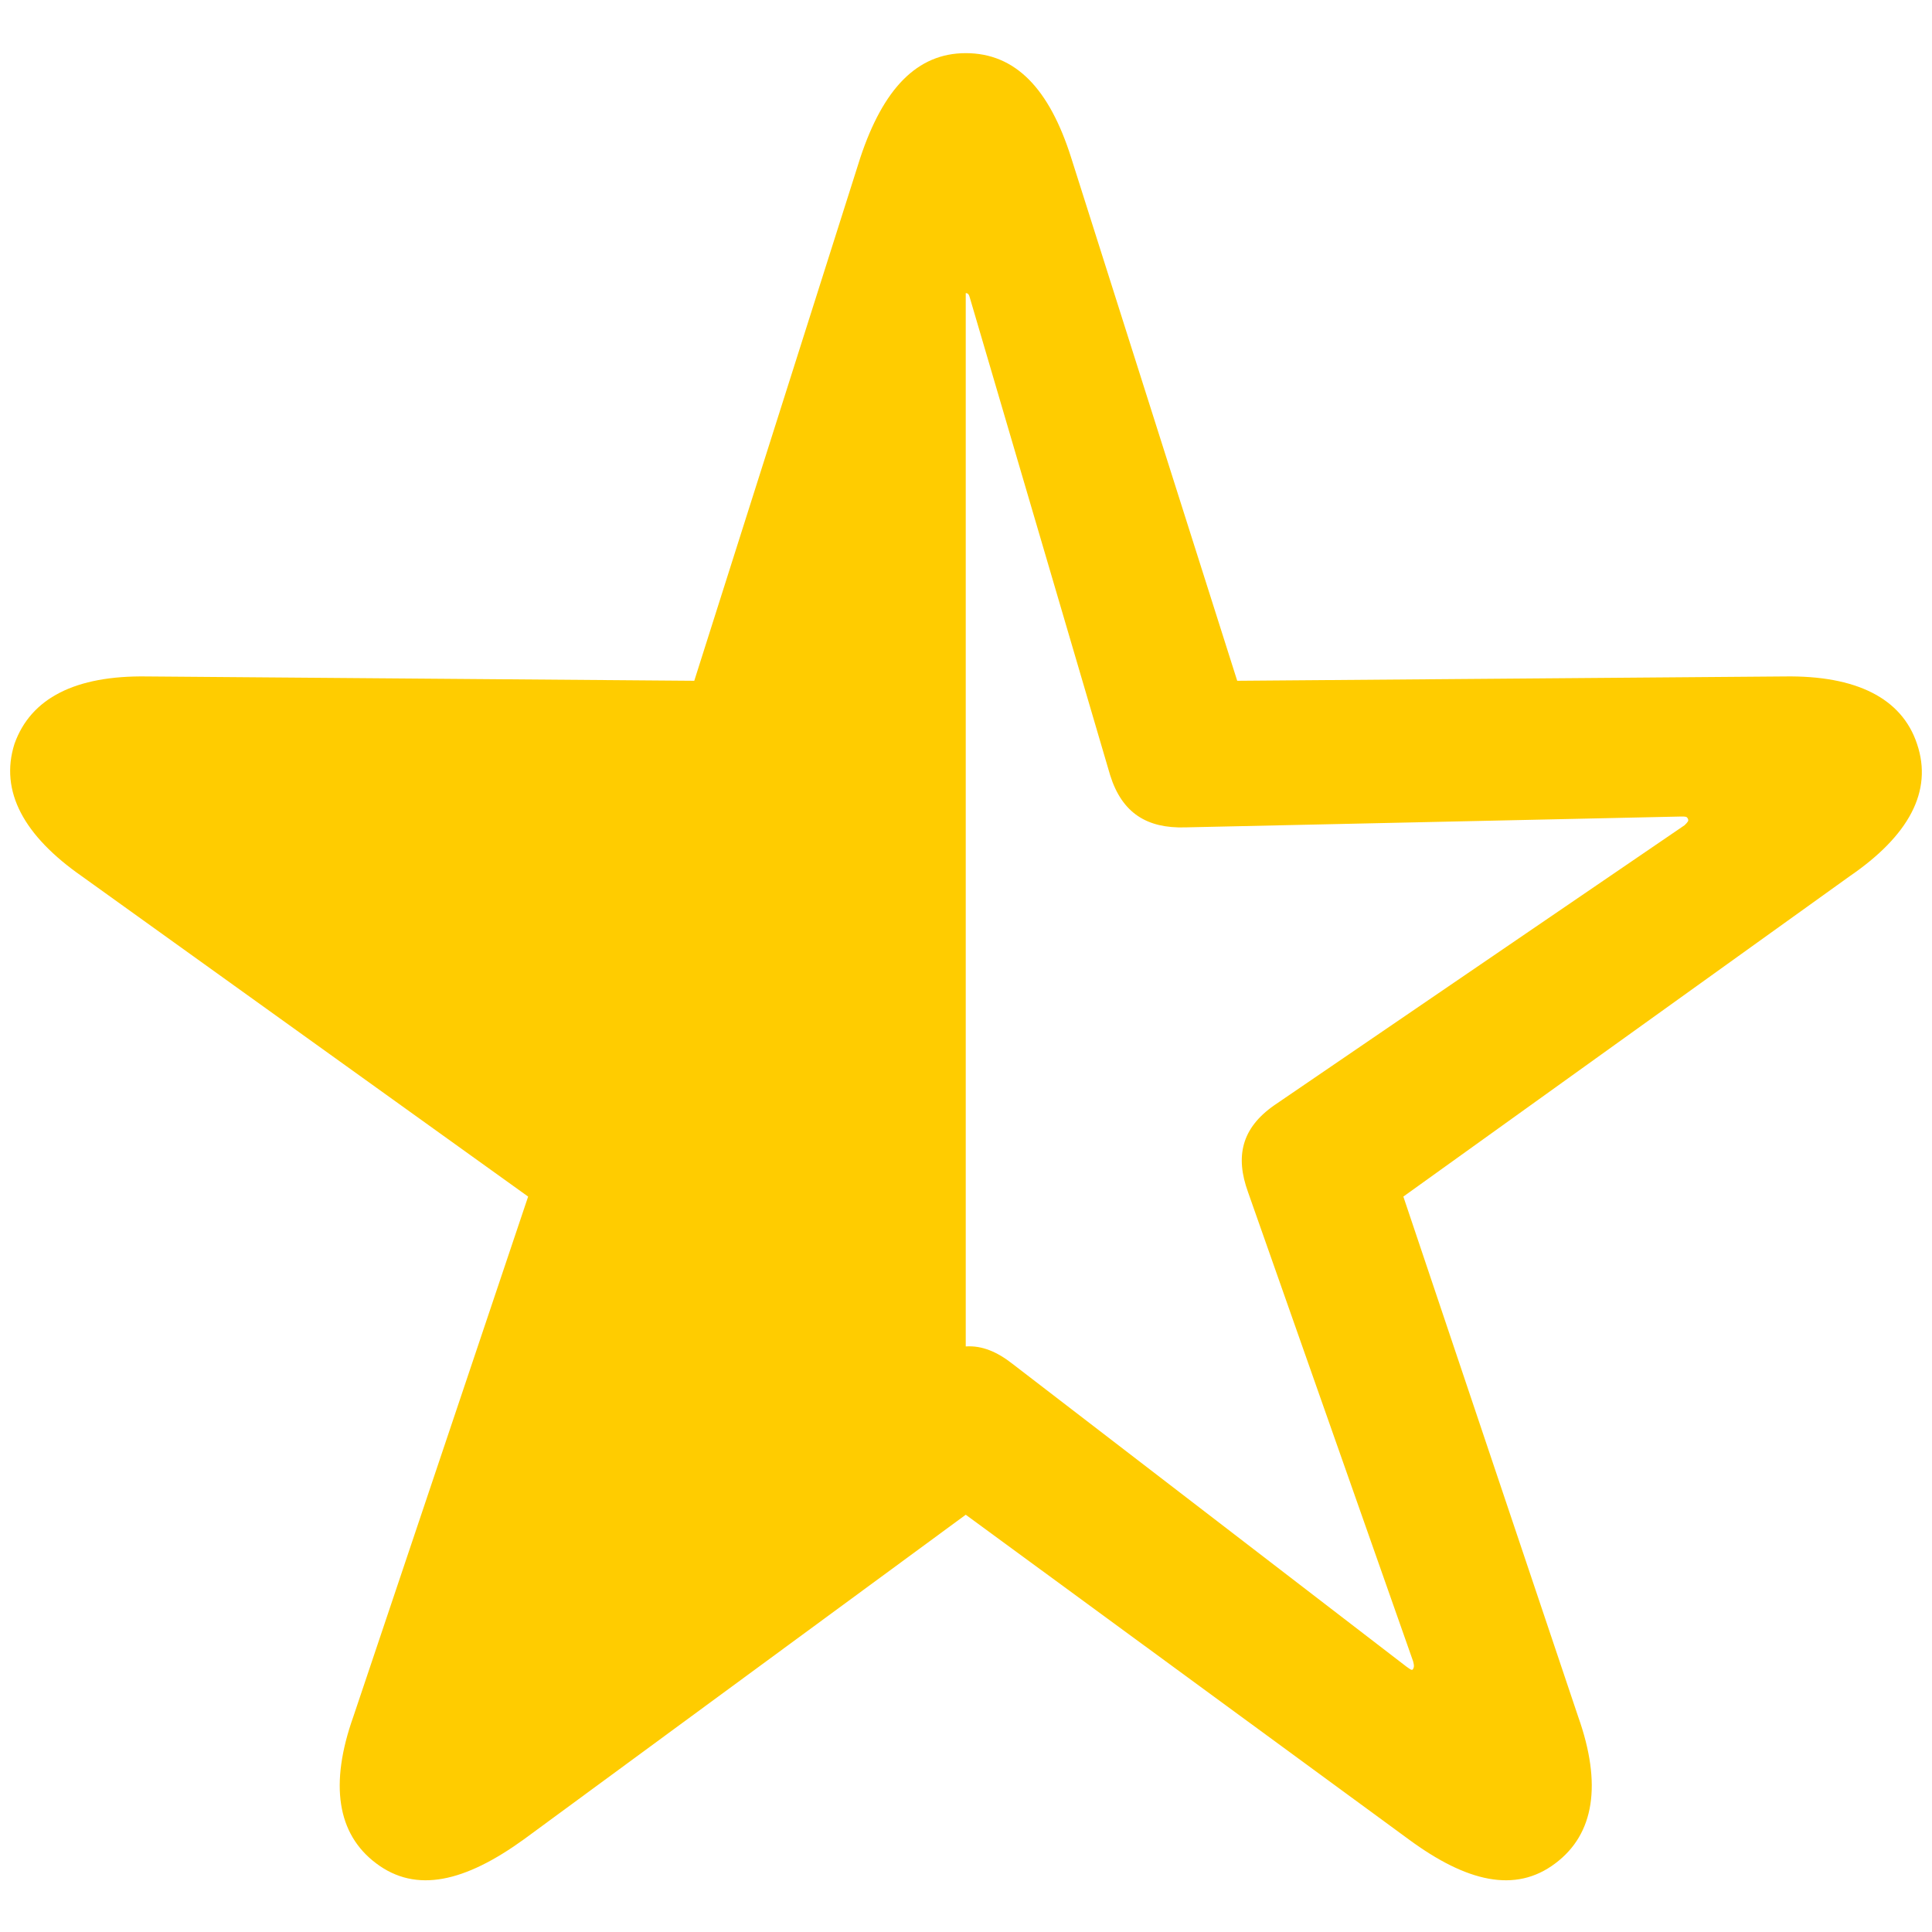
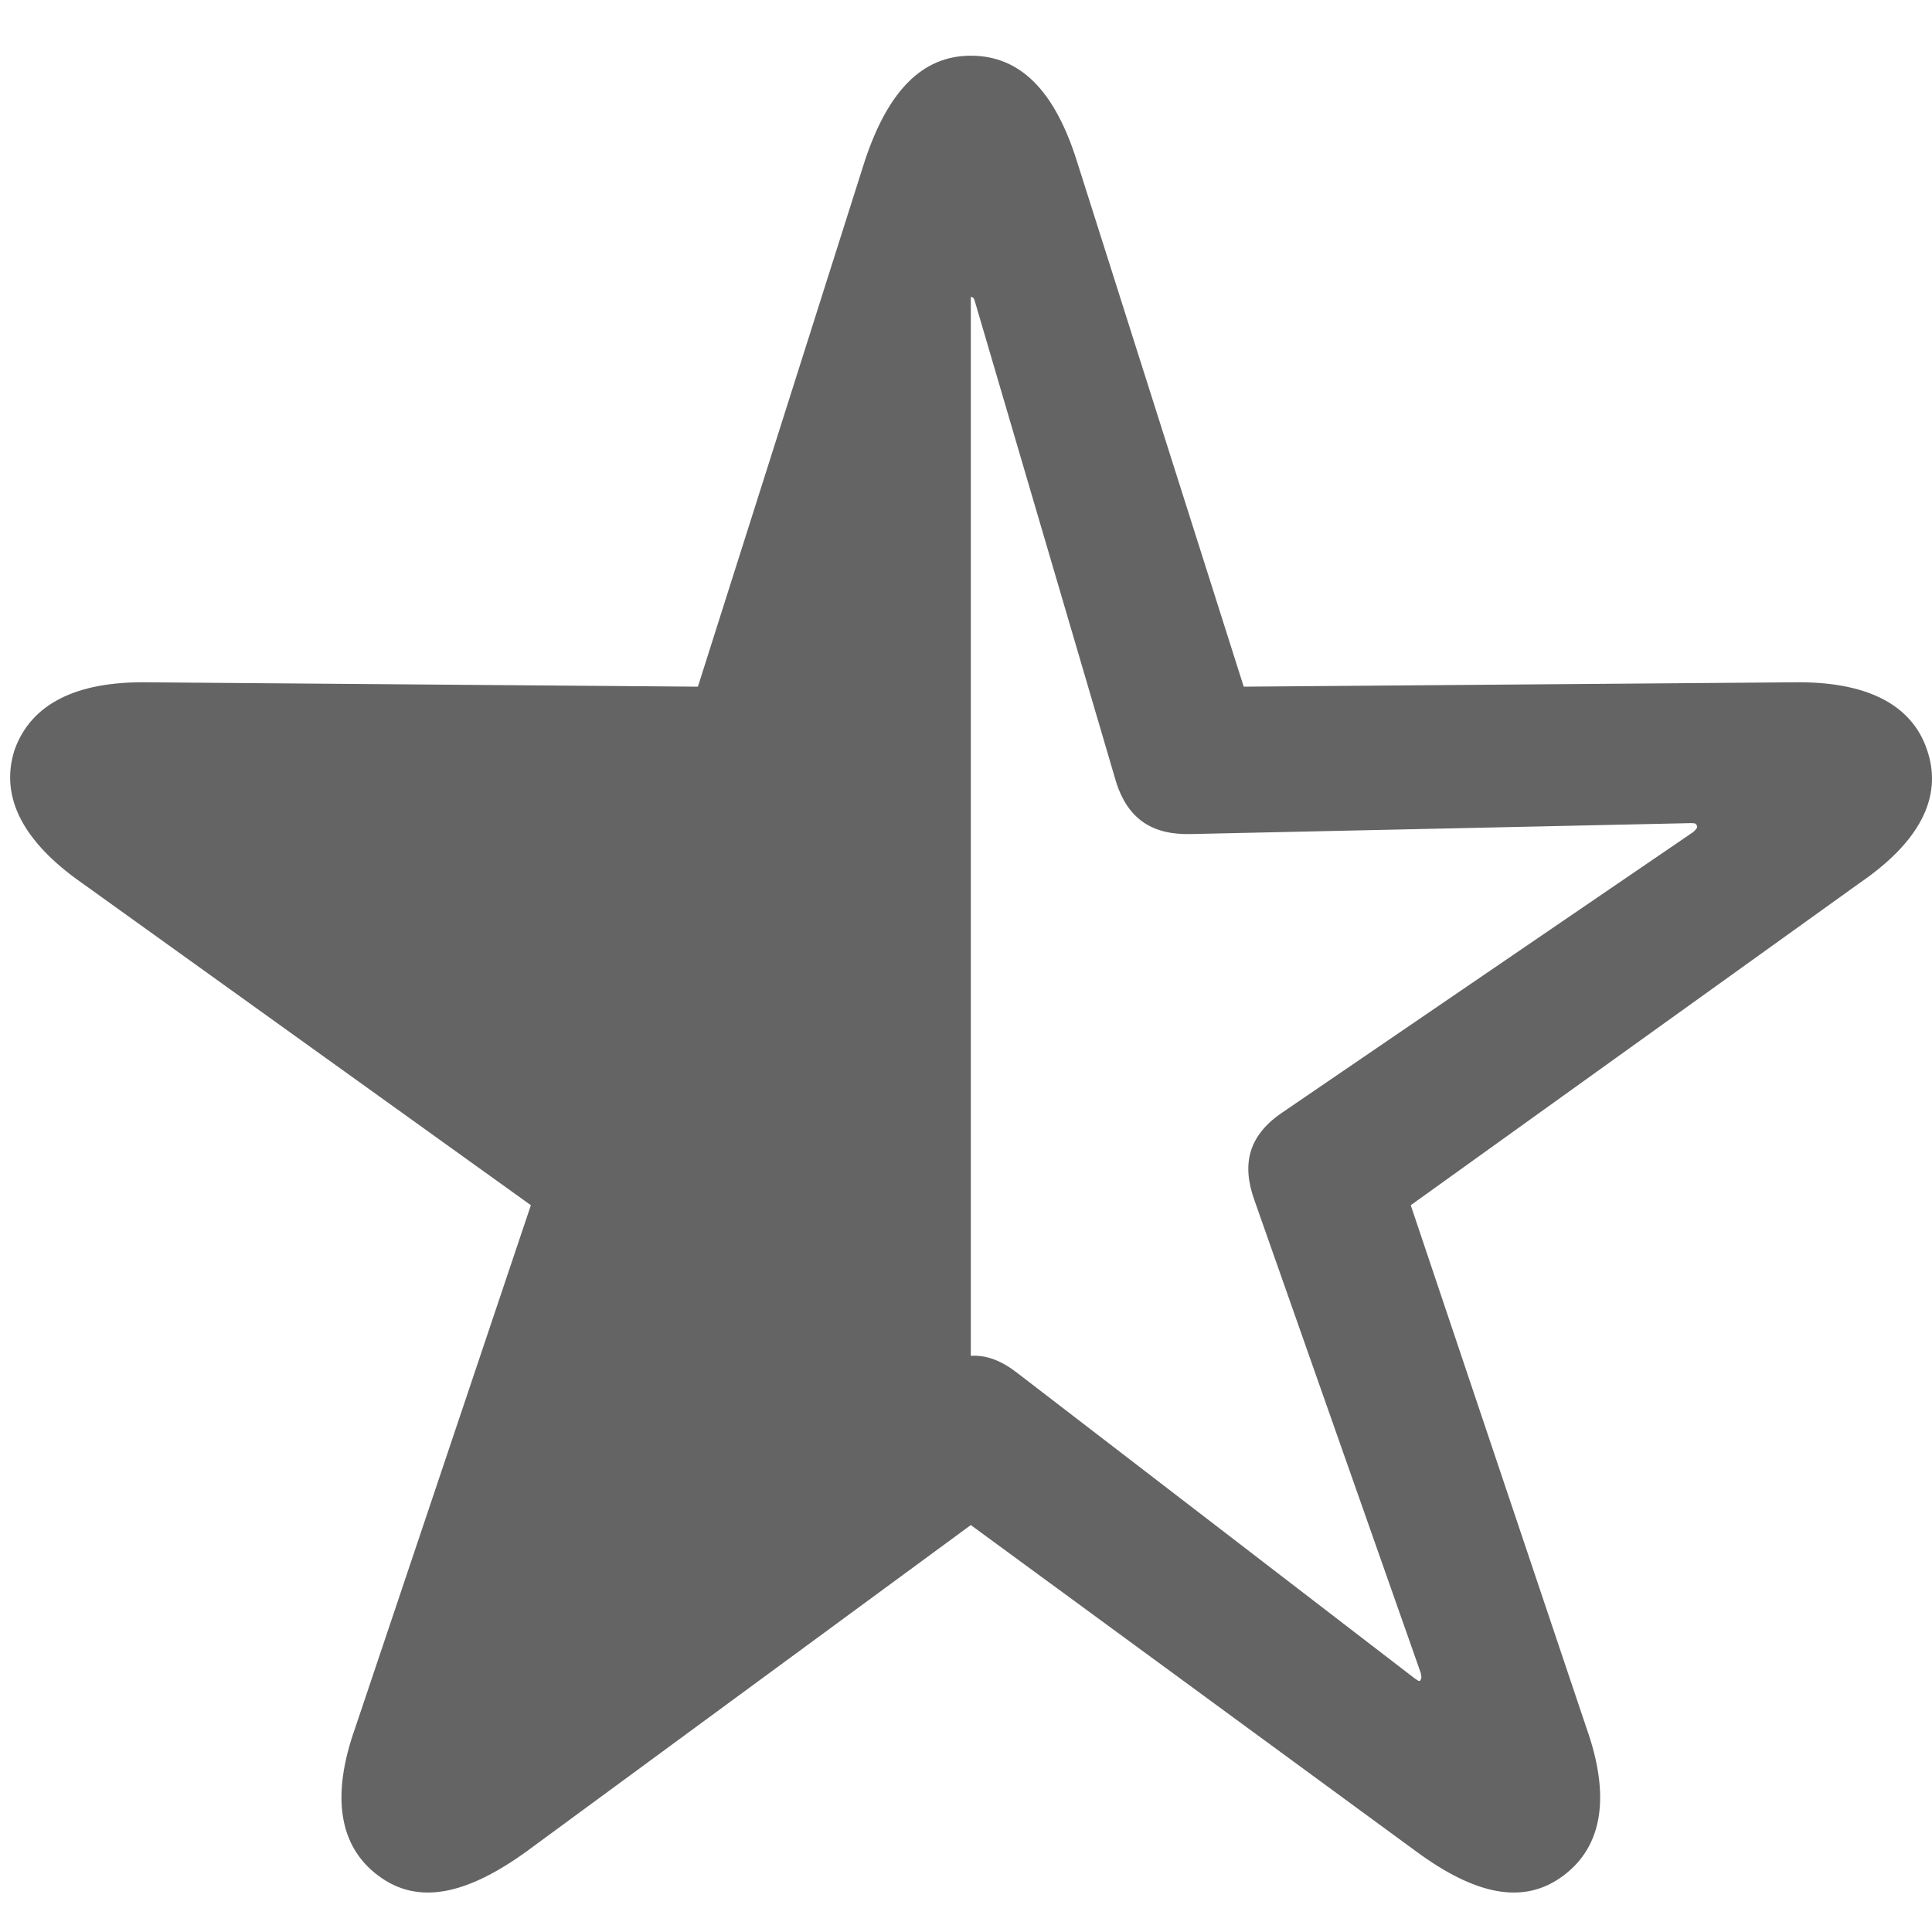
<svg xmlns="http://www.w3.org/2000/svg" width="381" height="381" viewBox="0 0 381 381">
  <g id="Regular-S--6-copy">
-     <path id="path1" fill="#ffcc00" stroke="none" d="M 74.171 367.455 C 82.093 373.451 91.73 371.095 103.293 362.743 L 190.449 298.715 L 277.819 362.743 C 289.168 371.095 298.805 373.451 306.728 367.455 C 314.437 361.673 315.936 351.822 311.225 338.545 L 276.748 235.972 L 364.76 172.8 C 376.324 164.877 381.249 156.097 378.037 146.675 C 375.039 137.681 366.045 133.184 351.912 133.398 L 243.985 134.254 L 211.221 31.038 C 206.938 17.547 200.299 10.481 190.449 10.481 C 180.813 10.481 174.174 17.547 169.677 31.038 L 136.914 134.254 L 28.986 133.398 C 14.853 133.184 6.073 137.681 2.861 146.675 C -0.136 156.097 4.789 164.877 16.138 172.8 L 104.15 235.972 L 69.674 338.545 C 64.963 351.822 66.462 361.673 74.171 367.455 Z M 190.449 265.523 L 190.449 57.806 C 190.877 57.806 191.091 58.02 191.306 58.877 L 218.93 152.885 C 221.286 160.38 226.211 163.378 233.705 163.164 L 331.569 161.022 C 332.425 161.022 332.639 161.022 332.854 161.45 C 333.068 161.879 332.854 162.093 332.211 162.735 L 251.265 217.984 C 244.841 222.481 243.556 228.048 246.126 235.115 L 278.675 327.624 C 278.89 328.481 278.89 328.695 278.675 329.123 C 278.461 329.552 278.033 329.123 277.391 328.695 L 199.658 268.949 C 196.66 266.594 193.662 265.309 190.449 265.523 Z" />
+     <path id="-copy" fill="#646464" stroke="none" d="M 74.553 369.853 C 82.518 375.881 92.206 373.513 103.831 365.117 L 191.449 300.749 L 279.282 365.117 C 290.692 373.513 300.38 375.881 308.344 369.853 C 316.094 364.041 317.601 354.138 312.865 340.791 L 278.206 237.673 L 366.685 174.166 C 378.31 166.201 383.261 157.374 380.032 147.902 C 377.018 138.861 367.976 134.34 353.768 134.555 L 245.269 135.416 L 212.331 31.652 C 208.025 18.09 201.351 10.986 191.449 10.986 C 181.762 10.986 175.088 18.09 170.567 31.652 L 137.629 135.416 L 29.129 134.555 C 14.922 134.34 6.095 138.861 2.866 147.902 C -0.148 157.374 4.804 166.201 16.213 174.166 L 104.692 237.673 L 70.033 340.791 C 65.297 354.138 66.803 364.041 74.553 369.853 Z M 191.449 267.381 L 191.449 58.562 C 191.879 58.562 192.094 58.777 192.31 59.638 L 220.081 154.145 C 222.449 161.68 227.4 164.694 234.935 164.479 L 333.317 162.326 C 334.178 162.326 334.393 162.326 334.609 162.756 C 334.824 163.187 334.609 163.402 333.963 164.048 L 252.587 219.59 C 246.13 224.11 244.837 229.708 247.421 236.812 L 280.143 329.812 C 280.359 330.673 280.359 330.888 280.143 331.319 C 279.928 331.749 279.498 331.319 278.852 330.888 L 200.706 270.826 C 197.692 268.458 194.678 267.166 191.449 267.381 Z" />
  </g>
</svg>
